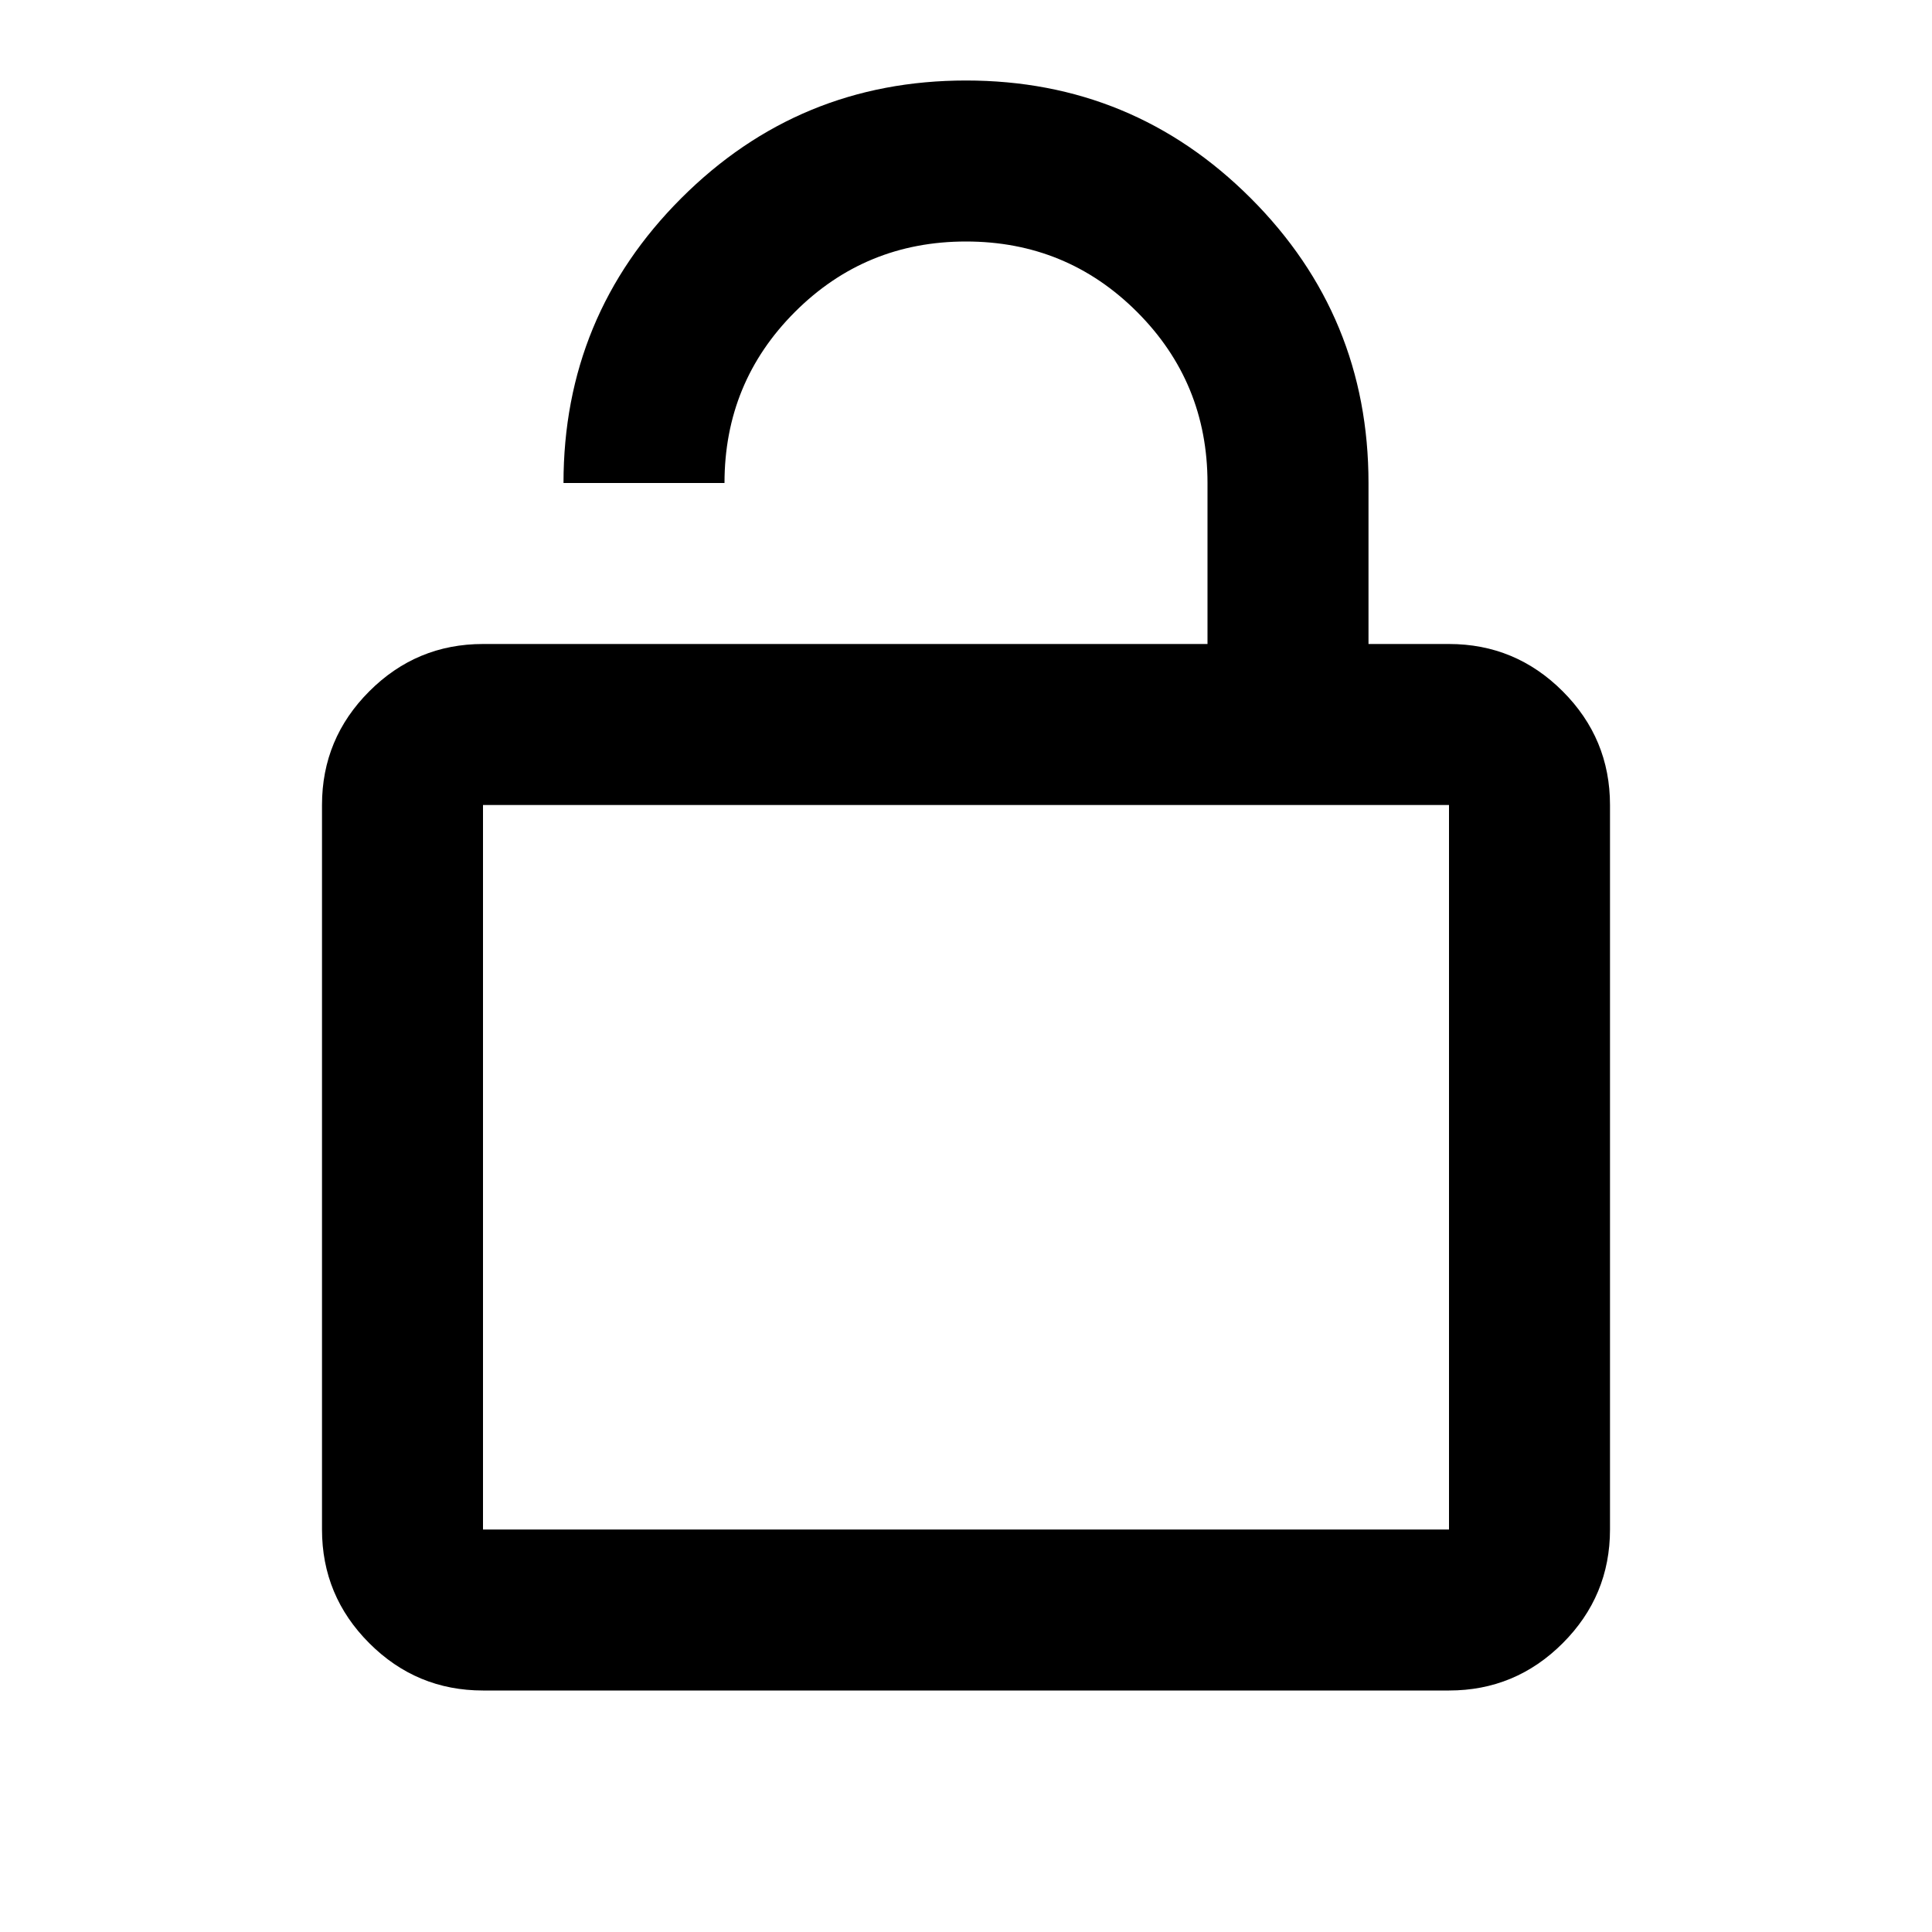
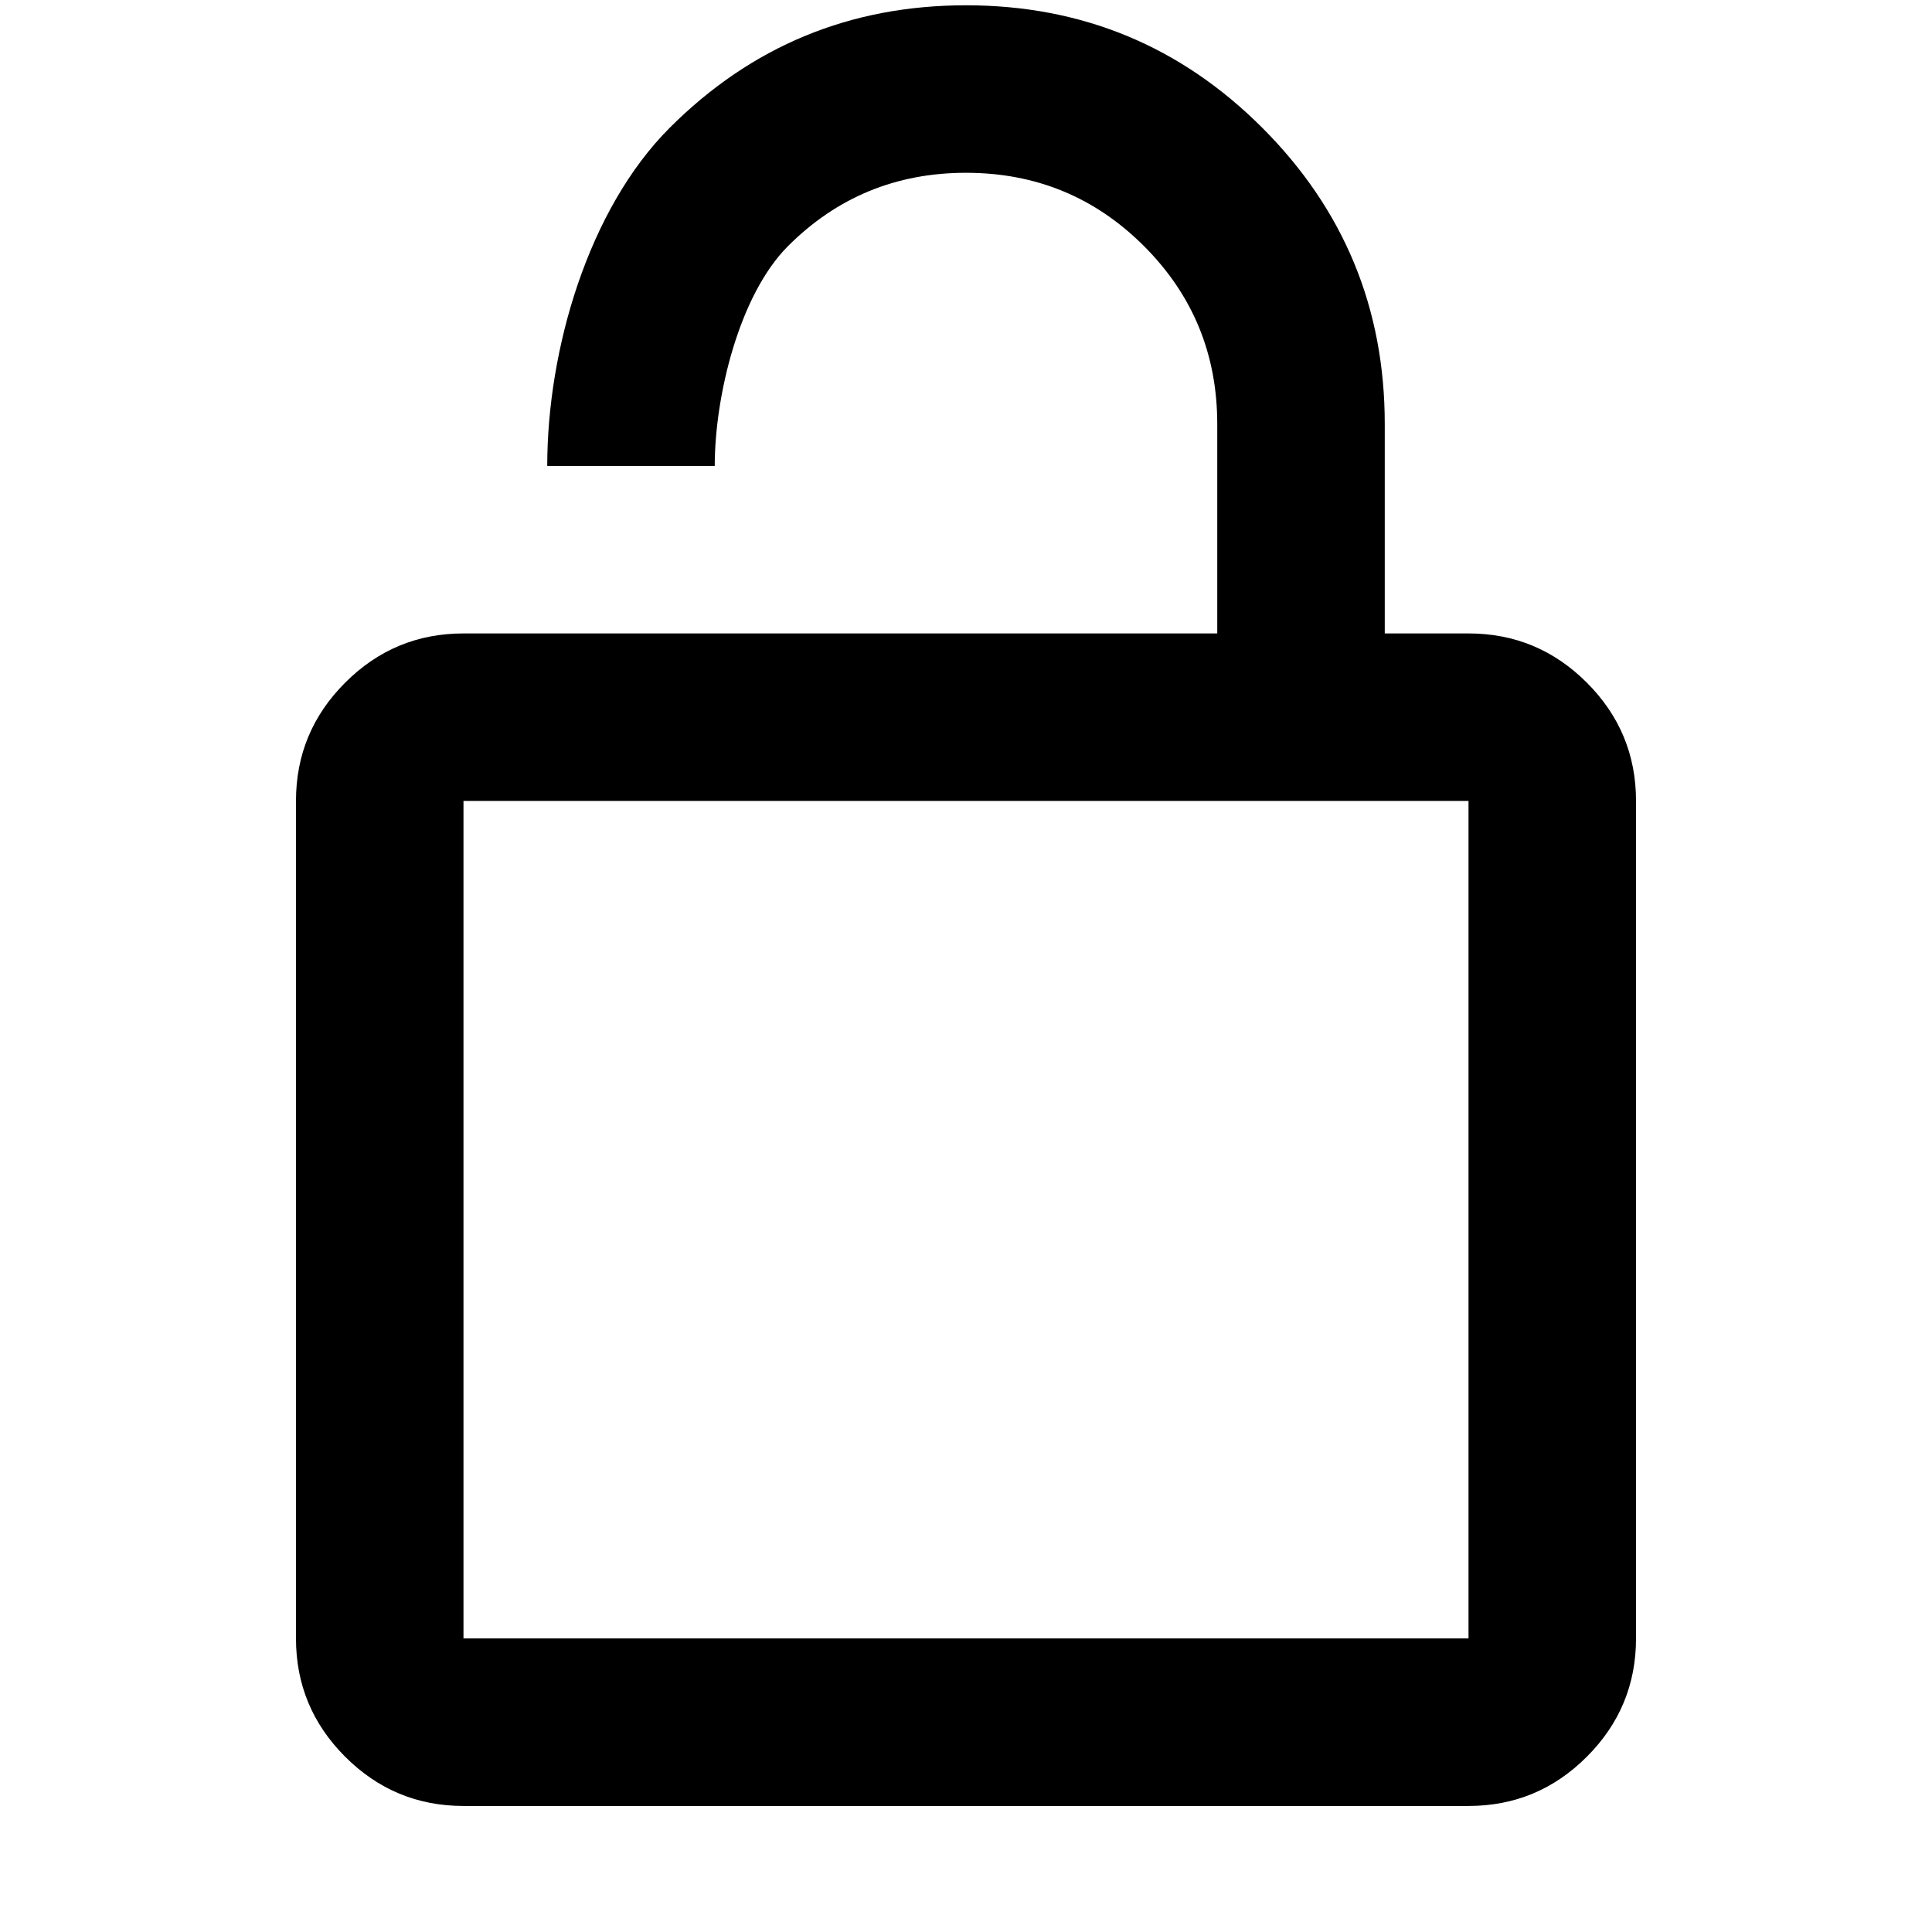
<svg xmlns="http://www.w3.org/2000/svg" height="24" viewBox="0 -960 960 960" width="24" version="1.1" id="svg422">
  <defs id="defs426" />
-   <path d="m 240,-640 h 360 v -80 c 0,-33.333 -11.667,-61.667 -35,-85 -23.333,-23.333 -51.667,-35 -85,-35 -33.333,0 -61.667,11.667 -85,35 -23.333,23.333 -35,51.667 -35,85 h -80 c 0,-55.333 19.5,-102.5 58.5,-141.5 39,-39 86.167,-58.5 141.5,-58.5 55.333,0 102.5,19.5 141.5,58.5 39,39 58.5,86.167 58.5,141.5 v 80 h 40 c 22,0 40.833,7.833 56.5,23.5 15.667,15.667 23.5,34.5 23.5,56.5 v 360 c 0,22 -7.833,40.833 -23.5,56.5 C 760.833,-127.833 742,-120 720,-120 H 240 c -22,0 -40.833,-7.833 -56.5,-23.5 C 167.833,-159.167 160,-178 160,-200 v -360 c 0,-22 7.833,-40.833 23.5,-56.5 15.667,-15.667 34.5,-23.5 56.5,-23.5 z m 0,440 H 720 V -560 H 240 Z m 0,0 v -360 z" id="path420" />
+   <path d="m 230.304,-645.252 h 374.544 v -104.04 c 0,-34.68 -12.138,-64.158 -36.414,-88.434 -24.276,-24.276 -53.754,-36.414 -88.434,-36.414 -34.68,0 -64.158,12.138 -88.434,36.414 -24.276,24.276 -36.414,74.562 -36.414,109.242 H 271.92 c 0,-57.569 20.288,-127.449 60.863,-168.025 40.576,-40.576 89.648,-60.863 147.217,-60.863 57.569,0 106.641,20.288 147.217,60.863 40.576,40.576 60.863,89.648 60.863,147.217 v 104.04 h 41.616 c 22.889,0 42.483,8.15 58.783,24.449 16.3,16.3 24.449,35.894 24.449,58.783 v 416.16 c 0,22.889 -8.15,42.483 -24.449,58.783 -16.3,16.3 -35.894,24.449 -58.783,24.449 H 230.304 c -22.889,0 -42.483,-8.15 -58.783,-24.449 -16.3,-16.3 -24.449,-35.894 -24.449,-58.783 v -416.16 c 0,-22.889 8.15,-42.483 24.449,-58.783 16.3,-16.3 35.894,-24.449 58.783,-24.449 z m 0,499.392 H 729.696 V -562.02 H 230.304 Z m 0,0 v -416.16 z" id="path420" style="stroke-width:1.04" />
</svg>
